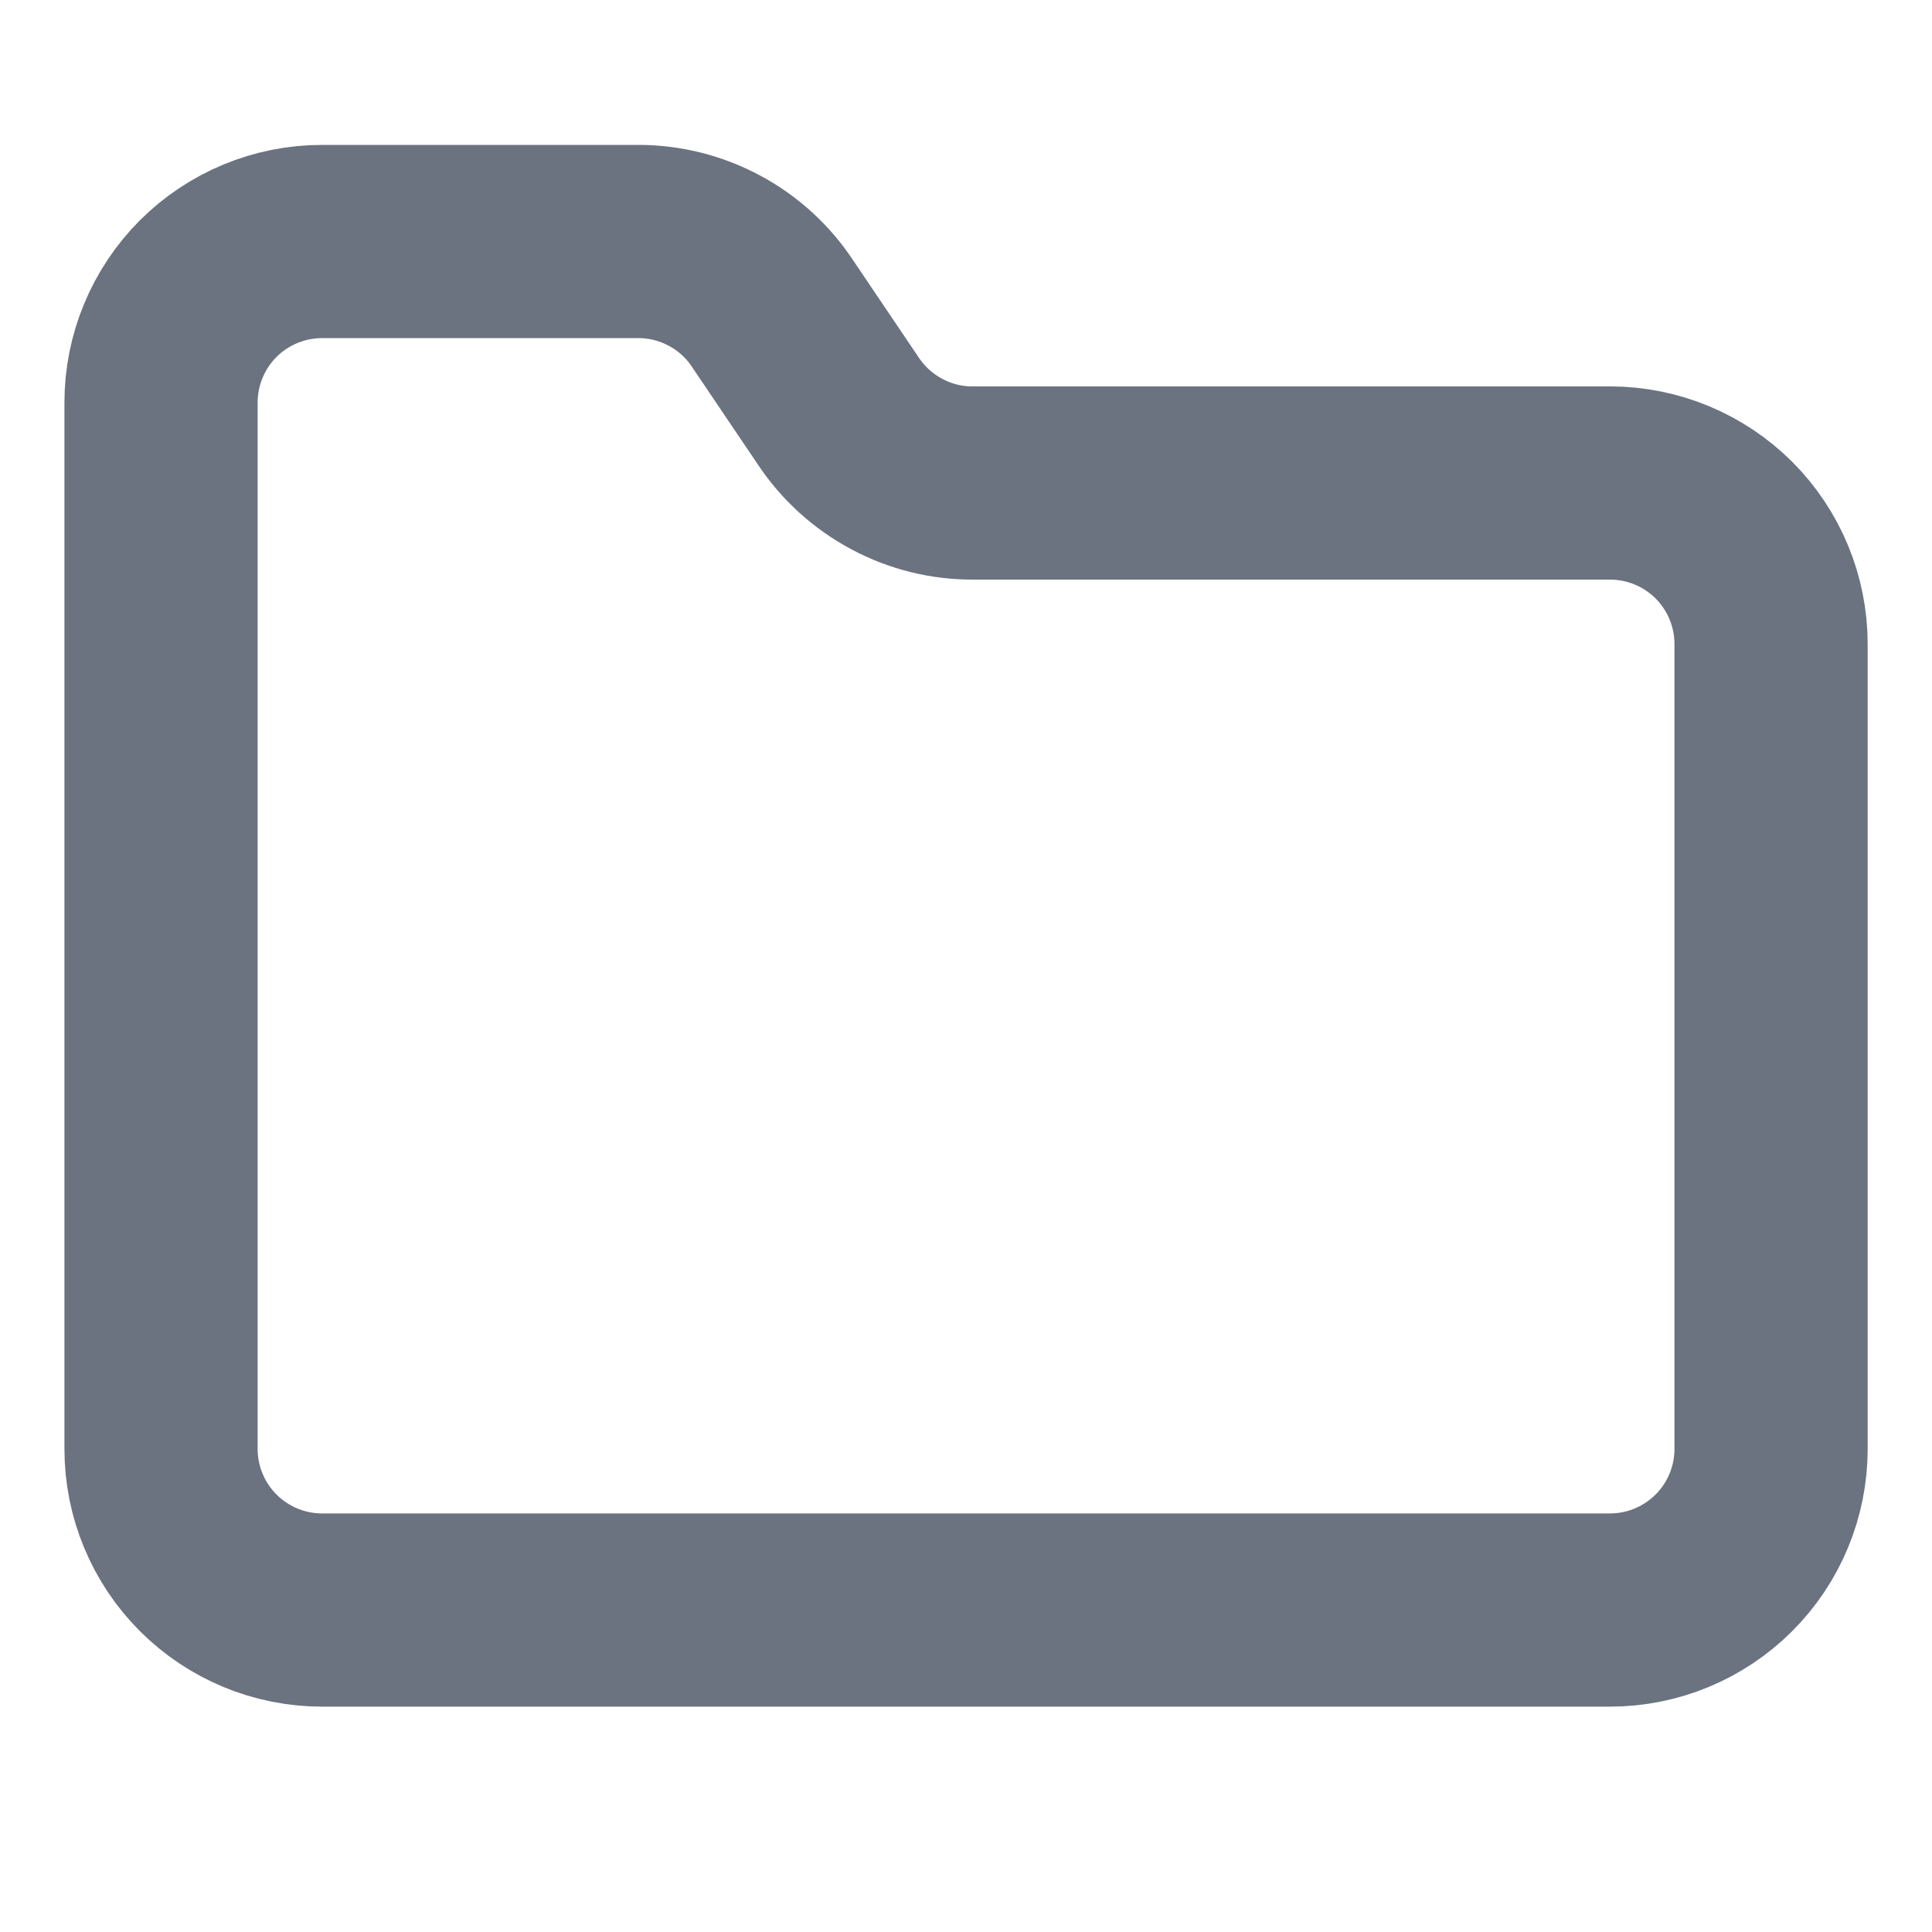
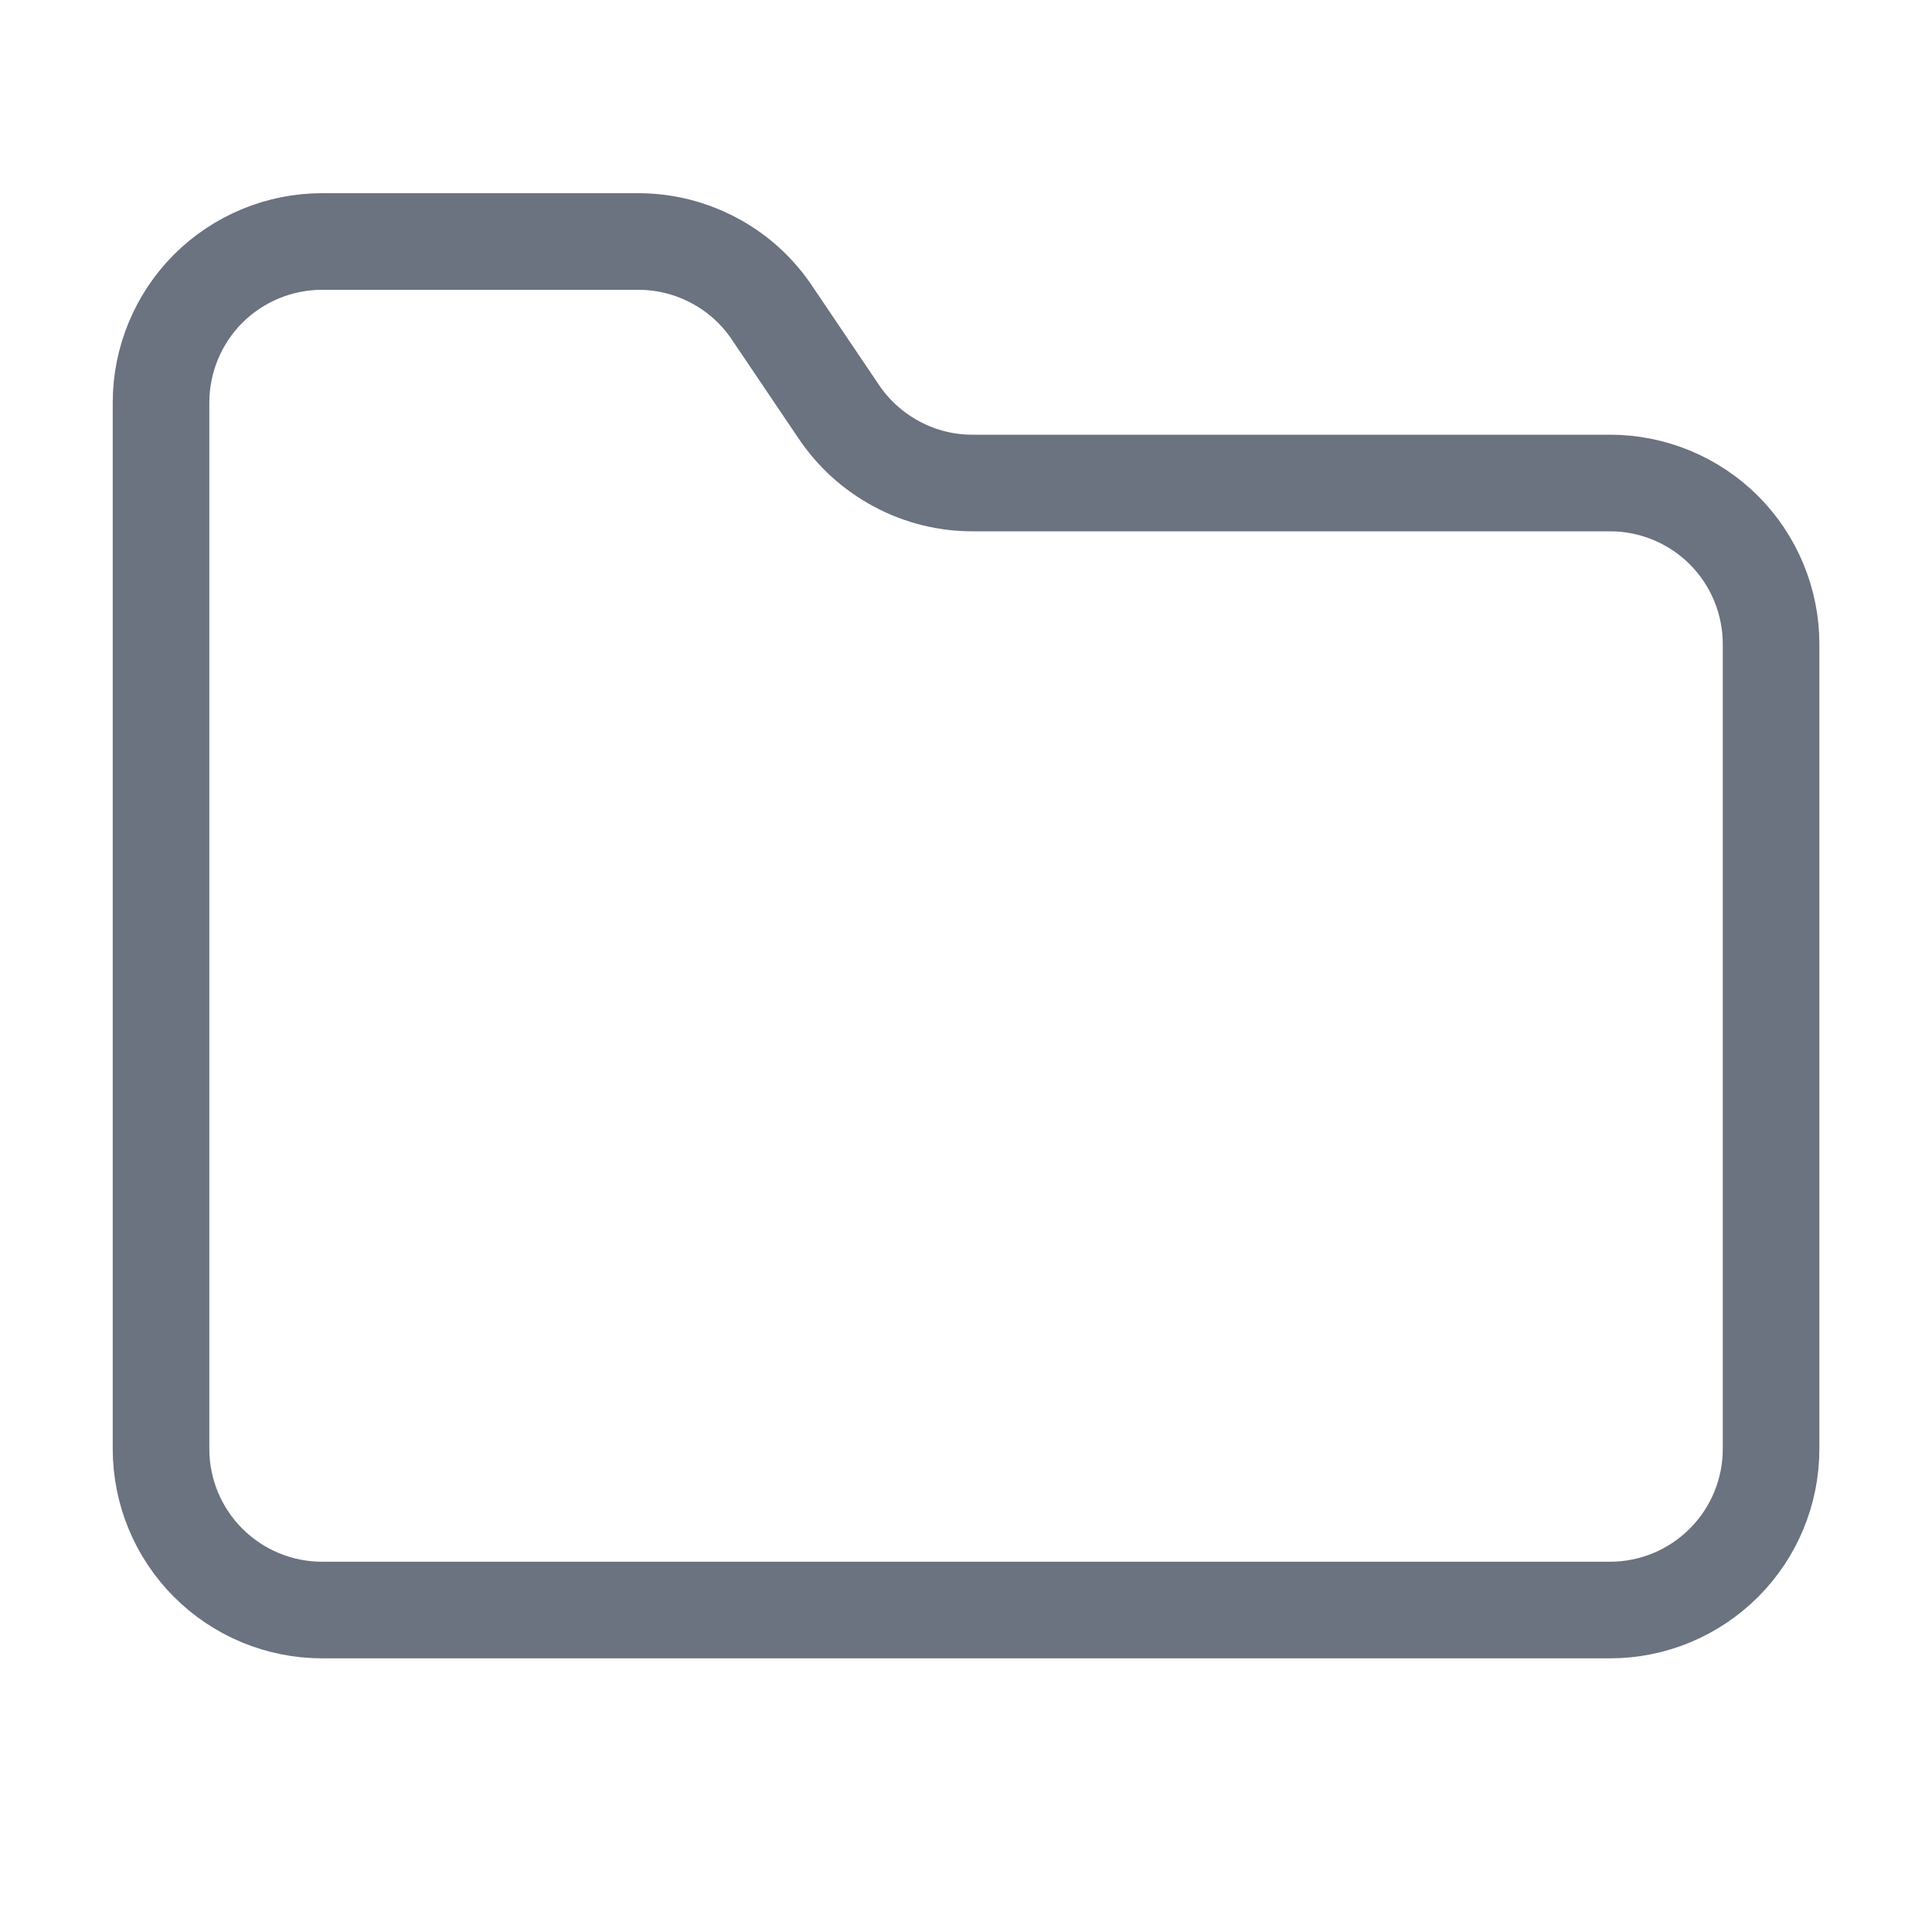
<svg xmlns="http://www.w3.org/2000/svg" width="20" height="20" viewBox="0 0 20 20" fill="none">
-   <path d="M16.667 16.667C17.109 16.667 17.533 16.491 17.846 16.178C18.158 15.866 18.334 15.442 18.334 15V6.667C18.334 6.225 18.158 5.801 17.846 5.488C17.533 5.176 17.109 5 16.667 5H10.084C9.805 5.003 9.53 4.936 9.284 4.804C9.038 4.673 8.829 4.483 8.675 4.25L8 3.25C7.849 3.02 7.642 2.83 7.399 2.7C7.156 2.569 6.885 2.5 6.609 2.5H3.334C2.892 2.5 2.468 2.676 2.155 2.988C1.843 3.301 1.667 3.725 1.667 4.167V15C1.667 15.442 1.843 15.866 2.155 16.178C2.468 16.491 2.892 16.667 3.334 16.667H16.667Z" stroke="#6B7280" stroke-width="2" stroke-linecap="round" stroke-linejoin="round" />
+   <path d="M16.667 16.667C17.109 16.667 17.533 16.491 17.846 16.178C18.158 15.866 18.334 15.442 18.334 15V6.667C18.334 6.225 18.158 5.801 17.846 5.488C17.533 5.176 17.109 5 16.667 5H10.084C9.805 5.003 9.53 4.936 9.284 4.804C9.038 4.673 8.829 4.483 8.675 4.25L8 3.25C7.849 3.02 7.642 2.83 7.399 2.7C7.156 2.569 6.885 2.5 6.609 2.5H3.334C2.892 2.5 2.468 2.676 2.155 2.988C1.843 3.301 1.667 3.725 1.667 4.167V15C1.667 15.442 1.843 15.866 2.155 16.178C2.468 16.491 2.892 16.667 3.334 16.667H16.667Z" stroke="#6B7280" strokeWidth="2" strokeLinecap="round" strokeLinejoin="round" />
</svg>
